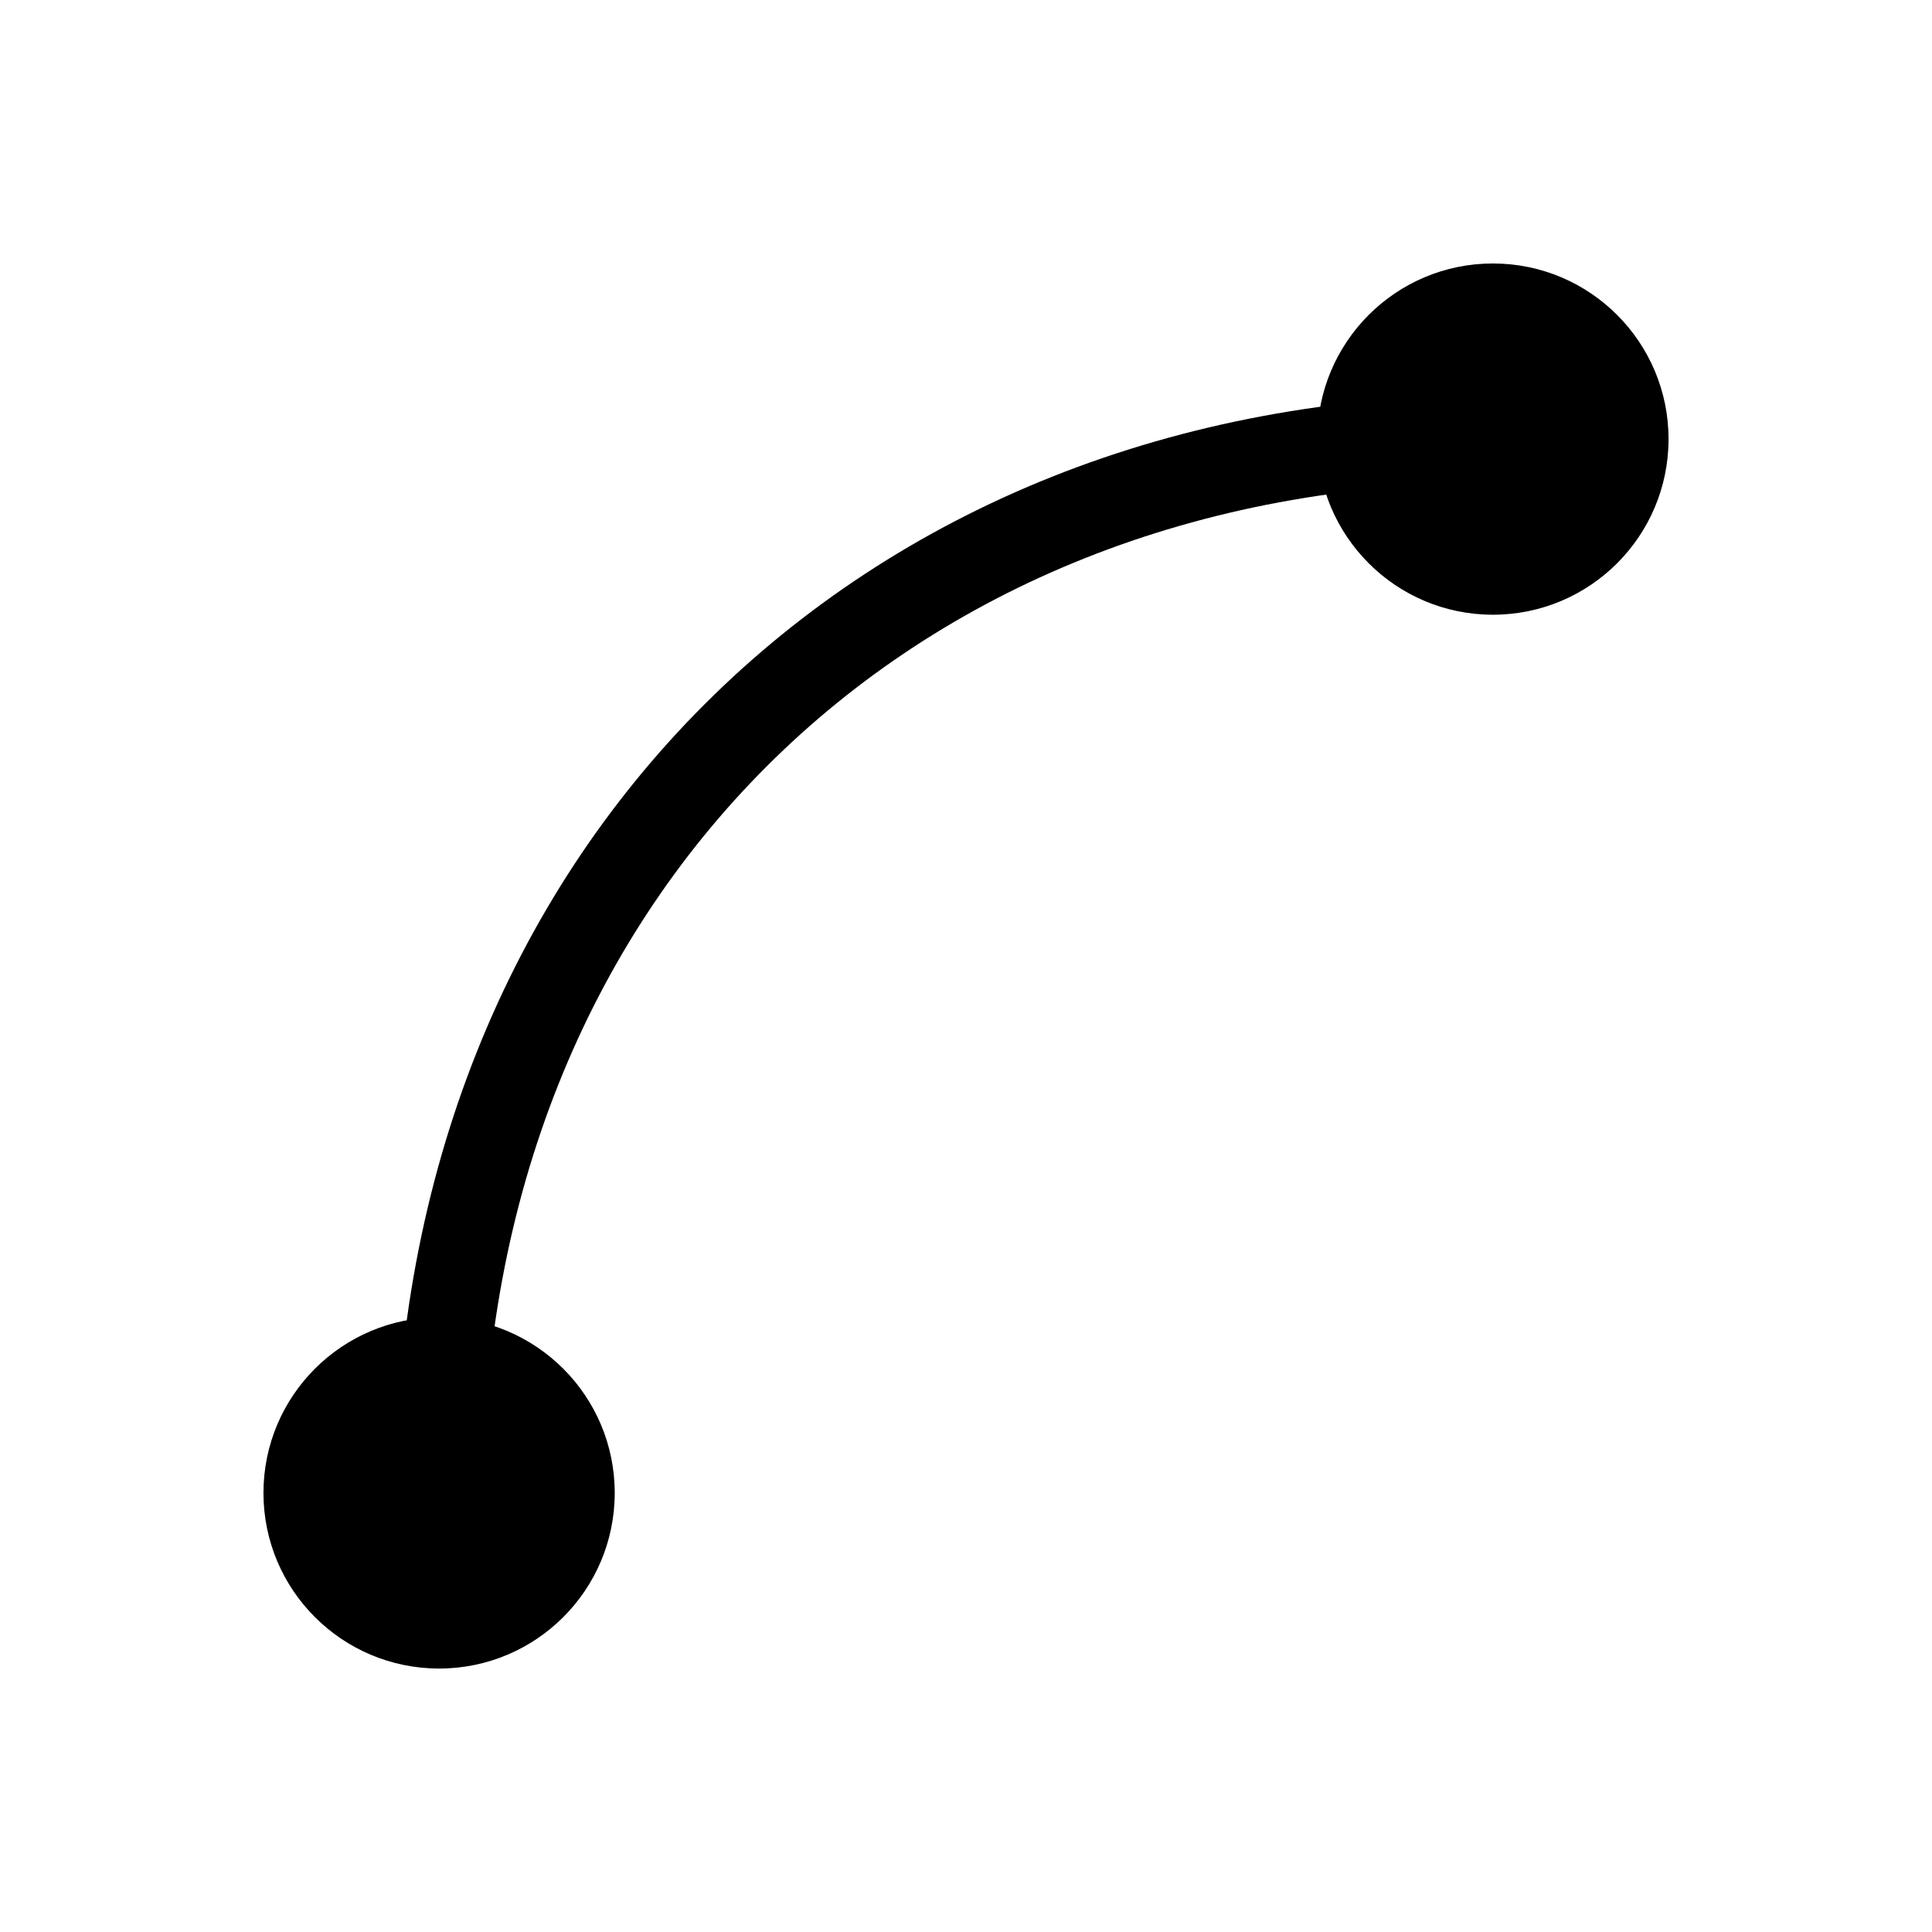
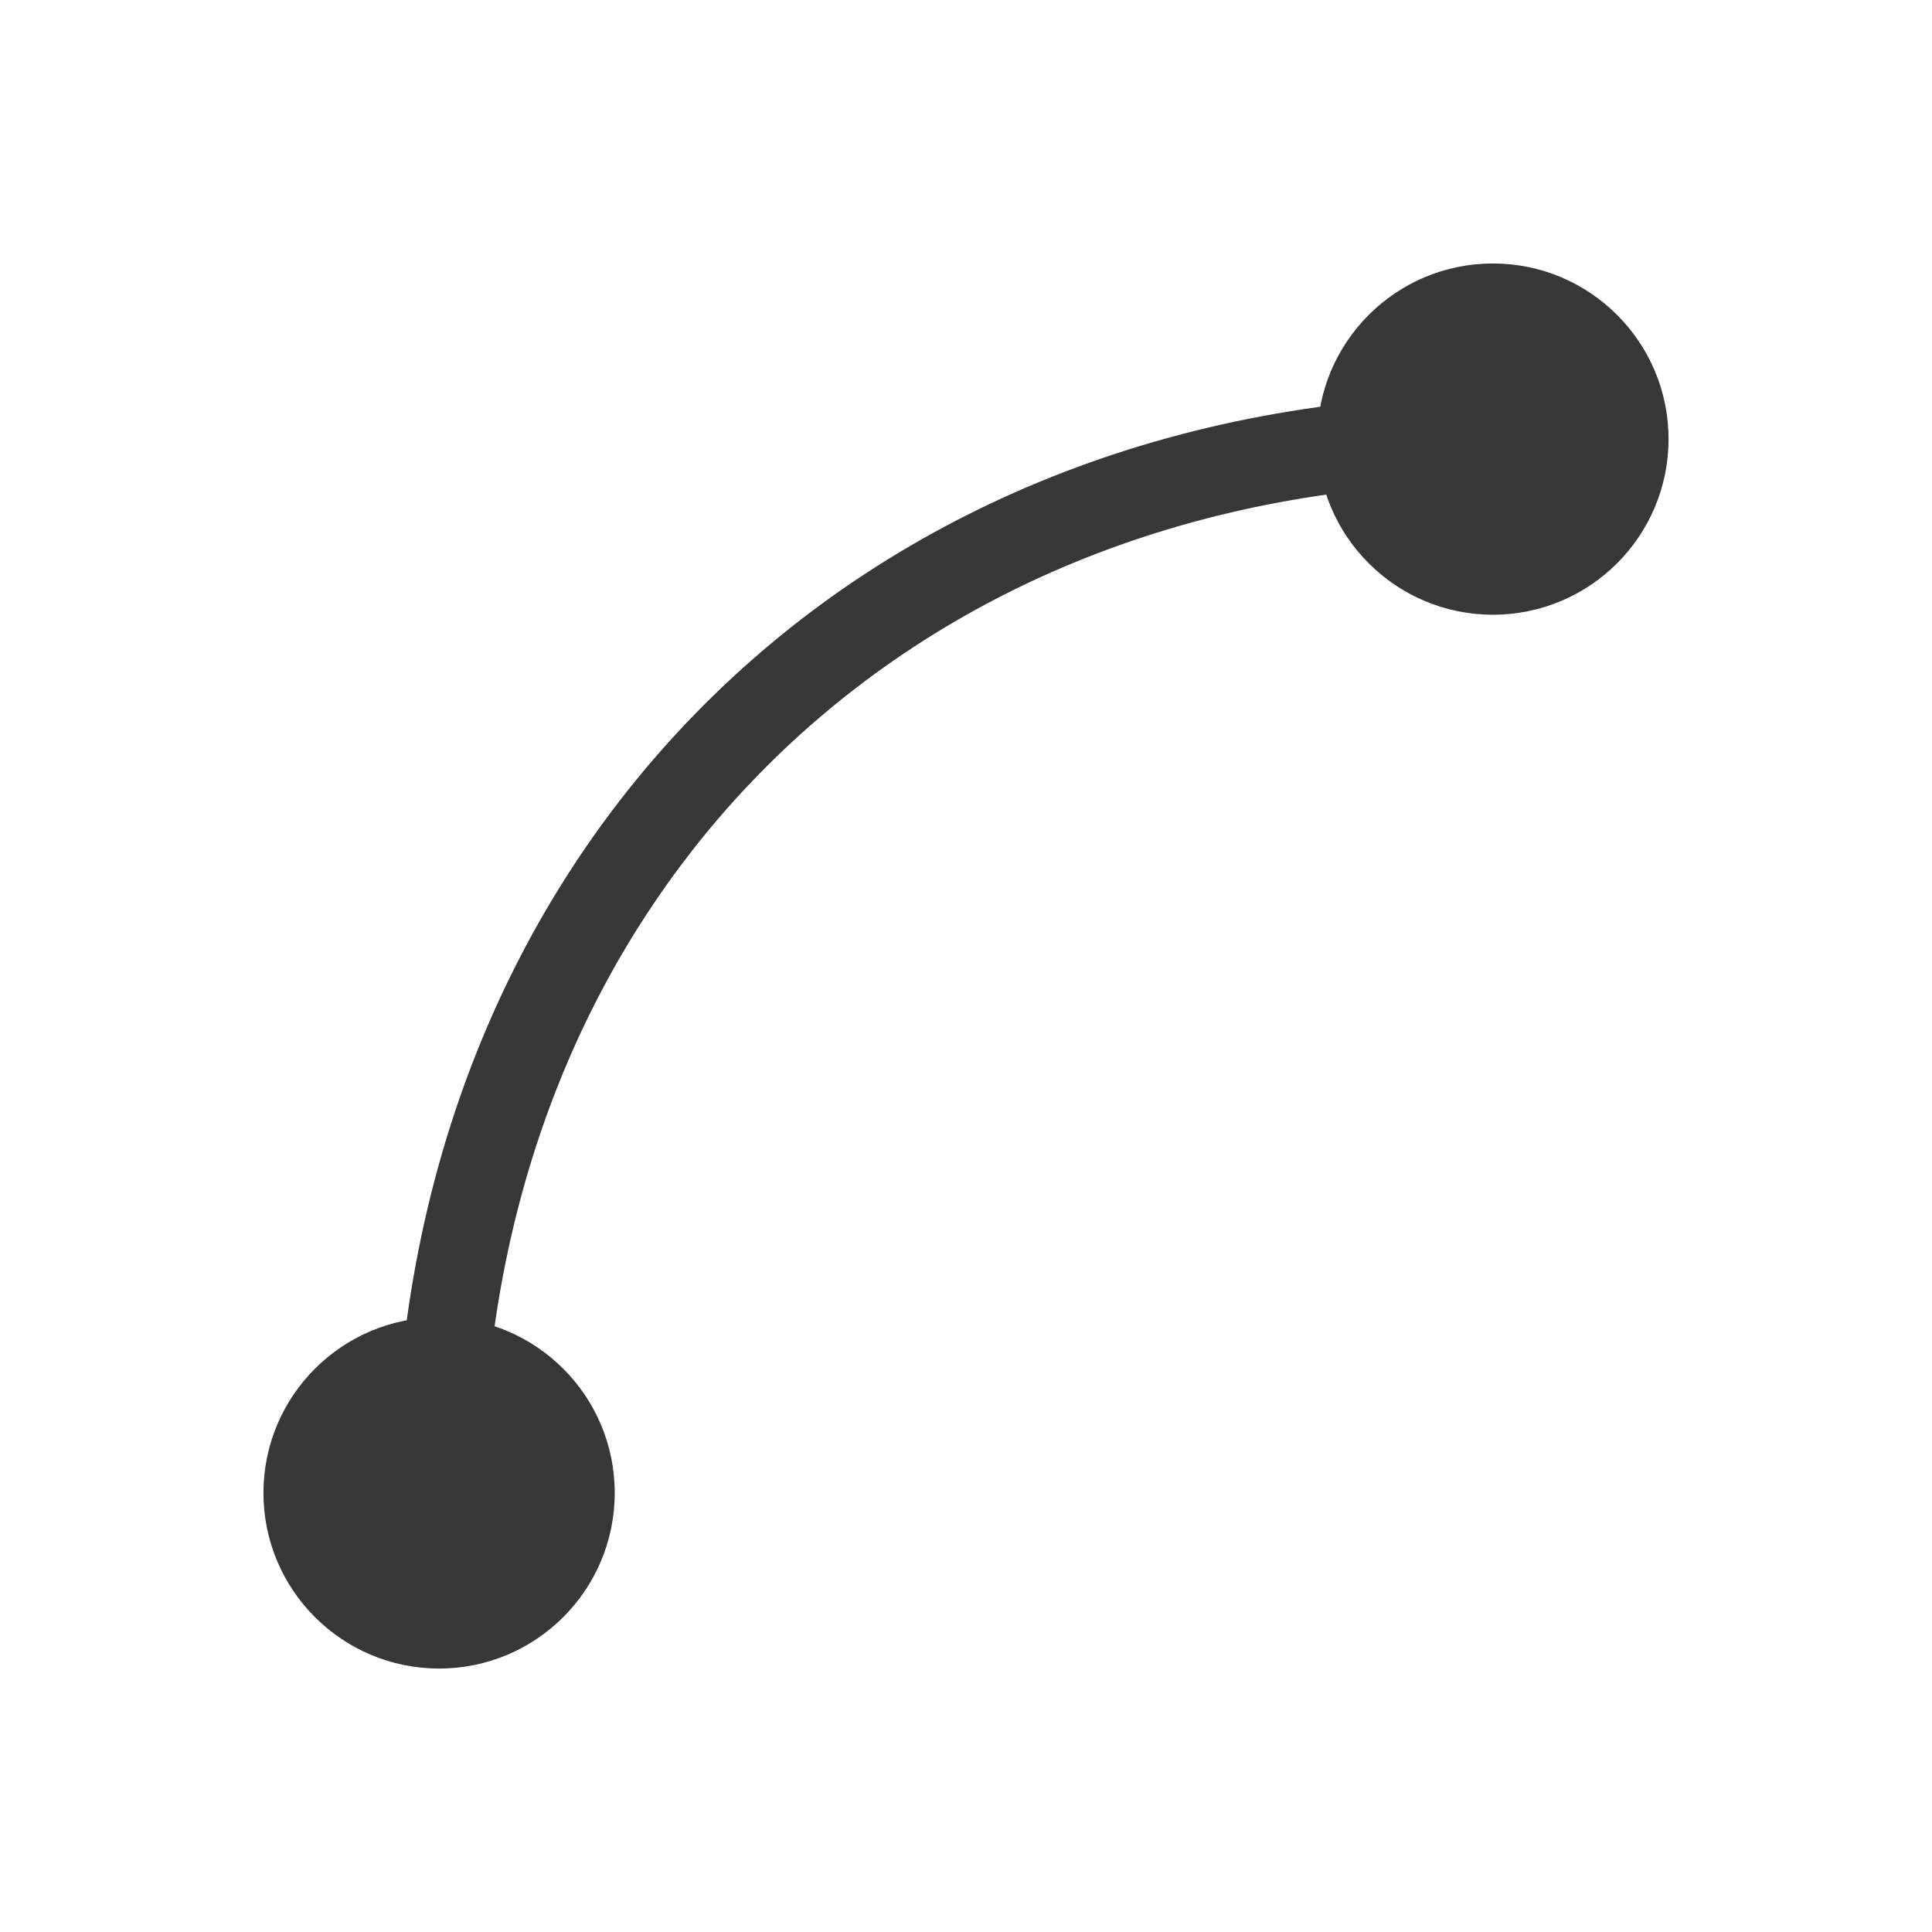
<svg xmlns="http://www.w3.org/2000/svg" xmlns:xlink="http://www.w3.org/1999/xlink" version="1.1" width="22" height="22" id="svg6190">
  <defs id="defs6194">
    <linearGradient x1="169.275" y1="7.633" x2="169" y2="22.362" id="linearGradient10736" xlink:href="#linearGradient6935" gradientUnits="userSpaceOnUse" gradientTransform="matrix(0.9351301,-0.9351301,0.9351301,0.9351301,48.84188,196.8352)" />
    <linearGradient id="linearGradient6935">
      <stop id="stop6937" style="stop-color:#666666;stop-opacity:1" offset="0" />
      <stop id="stop6939" style="stop-color:#1a1a1a;stop-opacity:1" offset="1" />
    </linearGradient>
    <linearGradient x1="169.275" y1="7.633" x2="169" y2="22.362" id="linearGradient6229" xlink:href="#linearGradient6935" gradientUnits="userSpaceOnUse" gradientTransform="matrix(0.9351301,-0.9351301,0.9351301,0.9351301,48.84188,196.8352)" />
    <linearGradient x1="169.275" y1="7.633" x2="169" y2="22.362" id="linearGradient8068" xlink:href="#linearGradient5536" gradientUnits="userSpaceOnUse" />
    <linearGradient id="linearGradient5536">
      <stop id="stop5538" style="stop-color:#e6e6e6;stop-opacity:1" offset="0" />
      <stop id="stop5540" style="stop-color:#aaaaaa;stop-opacity:1" offset="1" />
    </linearGradient>
    <linearGradient x1="169.275" y1="7.633" x2="169" y2="22.362" id="linearGradient8064" xlink:href="#linearGradient5536" gradientUnits="userSpaceOnUse" />
    <linearGradient id="linearGradient6294">
      <stop id="stop6296" style="stop-color:#e6e6e6;stop-opacity:1" offset="0" />
      <stop id="stop6298" style="stop-color:#aaaaaa;stop-opacity:1" offset="1" />
    </linearGradient>
    <linearGradient x1="169.275" y1="7.633" x2="169" y2="22.362" id="linearGradient8066" xlink:href="#linearGradient5536" gradientUnits="userSpaceOnUse" />
    <linearGradient id="linearGradient6301">
      <stop id="stop6303" style="stop-color:#e6e6e6;stop-opacity:1" offset="0" />
      <stop id="stop6305" style="stop-color:#aaaaaa;stop-opacity:1" offset="1" />
    </linearGradient>
    <linearGradient x1="169.275" y1="7.633" x2="169" y2="22.362" id="linearGradient6317" xlink:href="#linearGradient5536" gradientUnits="userSpaceOnUse" />
    <linearGradient xlink:href="#linearGradient6935-4" id="linearGradient10465" gradientUnits="userSpaceOnUse" gradientTransform="matrix(1.28659,0,0,1.28659,2.631367,-1434.252)" x1="163.039" y1="1276.613" x2="178.208" y2="1290.18" />
    <linearGradient id="linearGradient6935-4">
      <stop style="stop-color:#666666;stop-opacity:1" offset="0" id="stop6937-9" />
      <stop style="stop-color:#1a1a1a;stop-opacity:1" offset="1" id="stop6939-2" />
    </linearGradient>
    <linearGradient id="linearGradient5536-1">
      <stop style="stop-color:#e6e6e6;stop-opacity:1;" offset="0" id="stop5538-8" />
      <stop style="stop-color:#aaaaaa;stop-opacity:1;" offset="1" id="stop5540-8" />
    </linearGradient>
    <linearGradient xlink:href="#linearGradient6935-0" id="linearGradient10439" gradientUnits="userSpaceOnUse" gradientTransform="matrix(1.28659,0,0,1.28659,2.631367,-1434.252)" x1="162.307" y1="1300.13" x2="174.531" y2="1312.568" />
    <linearGradient id="linearGradient6935-0">
      <stop style="stop-color:#666666;stop-opacity:1" offset="0" id="stop6937-2" />
      <stop style="stop-color:#1a1a1a;stop-opacity:1" offset="1" id="stop6939-23" />
    </linearGradient>
    <linearGradient id="linearGradient5536-4">
      <stop style="stop-color:#e6e6e6;stop-opacity:1;" offset="0" id="stop5538-2" />
      <stop style="stop-color:#aaaaaa;stop-opacity:1;" offset="1" id="stop5540-7" />
    </linearGradient>
    <linearGradient xlink:href="#linearGradient6935-3" id="linearGradient10574" gradientUnits="userSpaceOnUse" gradientTransform="matrix(1.28659,0,0,1.28659,-70.14917,-1405.304)" x1="219.036" y1="1300.413" x2="234.081" y2="1315.457" />
    <linearGradient id="linearGradient6935-3">
      <stop style="stop-color:#666666;stop-opacity:1" offset="0" id="stop6937-6" />
      <stop style="stop-color:#1a1a1a;stop-opacity:1" offset="1" id="stop6939-6" />
    </linearGradient>
    <linearGradient xlink:href="#linearGradient5536-7" id="linearGradient8078" gradientUnits="userSpaceOnUse" gradientTransform="matrix(1.28659,0,0,1.28659,-758.5512,-397.3041)" x1="219.036" y1="1300.413" x2="234.081" y2="1315.457" />
    <linearGradient id="linearGradient5536-7">
      <stop style="stop-color:#e6e6e6;stop-opacity:1;" offset="0" id="stop5538-4" />
      <stop style="stop-color:#aaaaaa;stop-opacity:1;" offset="1" id="stop5540-3" />
    </linearGradient>
    <linearGradient xlink:href="#linearGradient6935-1" id="linearGradient10570" gradientUnits="userSpaceOnUse" gradientTransform="matrix(1.516824,0,0,1.461653,46.66417,-3.166096)" x1="110.58" y1="209.988" x2="121.607" y2="221.469" />
    <linearGradient id="linearGradient6935-1">
      <stop style="stop-color:#666666;stop-opacity:1" offset="0" id="stop6937-1" />
      <stop style="stop-color:#1a1a1a;stop-opacity:1" offset="1" id="stop6939-60" />
    </linearGradient>
    <linearGradient xlink:href="#linearGradient5536-9" id="linearGradient8080" gradientUnits="userSpaceOnUse" gradientTransform="matrix(1.516824,0,0,1.461653,-641.7378,1004.834)" x1="110.58" y1="209.988" x2="121.607" y2="221.469" />
    <linearGradient id="linearGradient5536-9">
      <stop style="stop-color:#e6e6e6;stop-opacity:1;" offset="0" id="stop5538-1" />
      <stop style="stop-color:#aaaaaa;stop-opacity:1;" offset="1" id="stop5540-84" />
    </linearGradient>
    <linearGradient id="linearGradient6935-47">
      <stop style="stop-color:#666666;stop-opacity:1" offset="0" id="stop6937-67" />
      <stop style="stop-color:#1a1a1a;stop-opacity:1" offset="1" id="stop6939-28" />
    </linearGradient>
    <linearGradient xlink:href="#linearGradient5536-0" id="linearGradient8120" gradientUnits="userSpaceOnUse" gradientTransform="matrix(1.286591,0,0,1.286591,-685.7707,-426.2524)" x1="164.418" y1="1376.901" x2="177.871" y2="1389.364" />
    <linearGradient id="linearGradient5536-0">
      <stop style="stop-color:#e6e6e6;stop-opacity:1;" offset="0" id="stop5538-5" />
      <stop style="stop-color:#aaaaaa;stop-opacity:1;" offset="1" id="stop5540-88" />
    </linearGradient>
    <linearGradient id="linearGradient6935-5">
      <stop style="stop-color:#666666;stop-opacity:1" offset="0" id="stop6937-21" />
      <stop style="stop-color:#1a1a1a;stop-opacity:1" offset="1" id="stop6939-8" />
    </linearGradient>
    <linearGradient xlink:href="#linearGradient5536-75" id="linearGradient8074" gradientUnits="userSpaceOnUse" gradientTransform="matrix(1.286591,0,0,1.286591,-758.5512,-359.6713)" x1="218.411" y1="1352.733" x2="234.384" y2="1366.968" />
    <linearGradient id="linearGradient5536-75">
      <stop style="stop-color:#e6e6e6;stop-opacity:1;" offset="0" id="stop5538-7" />
      <stop style="stop-color:#aaaaaa;stop-opacity:1;" offset="1" id="stop5540-0" />
    </linearGradient>
    <linearGradient id="linearGradient6935-15">
      <stop style="stop-color:#666666;stop-opacity:1" offset="0" id="stop6937-97" />
      <stop style="stop-color:#1a1a1a;stop-opacity:1" offset="1" id="stop6939-9" />
    </linearGradient>
    <linearGradient xlink:href="#linearGradient5536-00" id="linearGradient8076" gradientUnits="userSpaceOnUse" gradientTransform="matrix(1.28659,0,0,1.28659,-758.5512,-359.6713)" x1="218.478" y1="1381.176" x2="233.411" y2="1394.793" />
    <linearGradient id="linearGradient5536-00">
      <stop style="stop-color:#e6e6e6;stop-opacity:1;" offset="0" id="stop5538-51" />
      <stop style="stop-color:#aaaaaa;stop-opacity:1;" offset="1" id="stop5540-9" />
    </linearGradient>
    <linearGradient id="linearGradient6935-7">
      <stop style="stop-color:#666666;stop-opacity:1" offset="0" id="stop6937-16" />
      <stop style="stop-color:#1a1a1a;stop-opacity:1" offset="1" id="stop6939-3" />
    </linearGradient>
    <linearGradient id="linearGradient5536-94">
      <stop style="stop-color:#e6e6e6;stop-opacity:1;" offset="0" id="stop5538-0" />
      <stop style="stop-color:#aaaaaa;stop-opacity:1;" offset="1" id="stop5540-34" />
    </linearGradient>
    <linearGradient id="linearGradient6935-2">
      <stop style="stop-color:#666666;stop-opacity:1" offset="0" id="stop6937-8" />
      <stop style="stop-color:#1a1a1a;stop-opacity:1" offset="1" id="stop6939-21" />
    </linearGradient>
    <linearGradient xlink:href="#linearGradient5536-6" id="linearGradient8132" gradientUnits="userSpaceOnUse" gradientTransform="matrix(1.28659,0,0,1.28659,-685.7707,-426.2524)" x1="164.522" y1="1482.442" x2="173.591" y2="1491.817" />
    <linearGradient id="linearGradient5536-6">
      <stop style="stop-color:#e6e6e6;stop-opacity:1;" offset="0" id="stop5538-54" />
      <stop style="stop-color:#aaaaaa;stop-opacity:1;" offset="1" id="stop5540-6" />
    </linearGradient>
    <linearGradient id="linearGradient6935-21">
      <stop style="stop-color:#666666;stop-opacity:1" offset="0" id="stop6937-4" />
      <stop style="stop-color:#1a1a1a;stop-opacity:1" offset="1" id="stop6939-4" />
    </linearGradient>
    <linearGradient id="linearGradient5536-49">
      <stop style="stop-color:#e6e6e6;stop-opacity:1;" offset="0" id="stop5538-3" />
      <stop style="stop-color:#aaaaaa;stop-opacity:1;" offset="1" id="stop5540-2" />
    </linearGradient>
    <linearGradient id="linearGradient5536-06">
      <stop style="stop-color:#e6e6e6;stop-opacity:1;" offset="0" id="stop5538-26" />
      <stop style="stop-color:#aaaaaa;stop-opacity:1;" offset="1" id="stop5540-74" />
    </linearGradient>
    <linearGradient id="linearGradient6327">
      <stop style="stop-color:#e6e6e6;stop-opacity:1;" offset="0" id="stop6329" />
      <stop style="stop-color:#aaaaaa;stop-opacity:1;" offset="1" id="stop6331" />
    </linearGradient>
    <linearGradient id="linearGradient6935-50">
      <stop style="stop-color:#666666;stop-opacity:1" offset="0" id="stop6937-0" />
      <stop style="stop-color:#1a1a1a;stop-opacity:1" offset="1" id="stop6939-0" />
    </linearGradient>
    <linearGradient xlink:href="#linearGradient5536-16" id="linearGradient8089" gradientUnits="userSpaceOnUse" gradientTransform="matrix(1.28659,0,0,1.28659,-758.5512,-368.7689)" x1="219.302" y1="1486.967" x2="234.081" y2="1501.993" />
    <linearGradient id="linearGradient5536-16">
      <stop style="stop-color:#e6e6e6;stop-opacity:1;" offset="0" id="stop5538-24" />
      <stop style="stop-color:#aaaaaa;stop-opacity:1;" offset="1" id="stop5540-1" />
    </linearGradient>
    <linearGradient id="linearGradient6935-55">
      <stop style="stop-color:#666666;stop-opacity:1" offset="0" id="stop6937-5" />
      <stop style="stop-color:#1a1a1a;stop-opacity:1" offset="1" id="stop6939-81" />
    </linearGradient>
    <linearGradient xlink:href="#linearGradient5536-04" id="linearGradient8102" gradientUnits="userSpaceOnUse" gradientTransform="matrix(1.28659,0,0,1.28659,-758.5512,-368.7689)" x1="219.661" y1="1511.98" x2="233.474" y2="1526.105" />
    <linearGradient id="linearGradient5536-04">
      <stop style="stop-color:#e6e6e6;stop-opacity:1;" offset="0" id="stop5538-74" />
      <stop style="stop-color:#aaaaaa;stop-opacity:1;" offset="1" id="stop5540-5" />
    </linearGradient>
    <linearGradient y2="1526.105" x2="233.474" y1="1511.98" x1="219.661" gradientTransform="matrix(1.28659,0,0,1.28659,-758.5512,-368.7689)" gradientUnits="userSpaceOnUse" id="linearGradient6797" xlink:href="#linearGradient5536-04" />
    <linearGradient id="linearGradient6935-6">
      <stop style="stop-color:#666666;stop-opacity:1" offset="0" id="stop6937-57" />
      <stop style="stop-color:#1a1a1a;stop-opacity:1" offset="1" id="stop6939-03" />
    </linearGradient>
    <linearGradient id="linearGradient5536-45">
      <stop style="stop-color:#e6e6e6;stop-opacity:1;" offset="0" id="stop5538-6" />
      <stop style="stop-color:#aaaaaa;stop-opacity:1;" offset="1" id="stop5540-4" />
    </linearGradient>
    <linearGradient id="linearGradient6935-41">
      <stop style="stop-color:#666666;stop-opacity:1" offset="0" id="stop6937-88" />
      <stop style="stop-color:#1a1a1a;stop-opacity:1" offset="1" id="stop6939-5" />
    </linearGradient>
    <linearGradient xlink:href="#linearGradient5536-048" id="linearGradient8070" gradientUnits="userSpaceOnUse" gradientTransform="matrix(1.28659,0,0,1.28659,-745.1559,1039.54)" x1="207.531" y1="497.062" x2="223.331" y2="511.406" />
    <linearGradient id="linearGradient5536-048">
      <stop style="stop-color:#e6e6e6;stop-opacity:1;" offset="0" id="stop5538-14" />
      <stop style="stop-color:#aaaaaa;stop-opacity:1;" offset="1" id="stop5540-71" />
    </linearGradient>
    <linearGradient id="linearGradient6935-8">
      <stop style="stop-color:#666666;stop-opacity:1" offset="0" id="stop6937-54" />
      <stop style="stop-color:#1a1a1a;stop-opacity:1" offset="1" id="stop6939-66" />
    </linearGradient>
    <linearGradient xlink:href="#linearGradient5536-18" id="linearGradient8134" gradientUnits="userSpaceOnUse" gradientTransform="matrix(1.28659,0,0,1.28659,-745.5878,1039.54)" x1="213.305" y1="528.903" x2="218.048" y2="533.646" />
    <linearGradient id="linearGradient5536-18">
      <stop style="stop-color:#e6e6e6;stop-opacity:1;" offset="0" id="stop5538-46" />
      <stop style="stop-color:#aaaaaa;stop-opacity:1;" offset="1" id="stop5540-70" />
    </linearGradient>
    <linearGradient id="linearGradient8666">
      <stop style="stop-color:#4d4d4d;stop-opacity:1" offset="0" id="stop8668" />
      <stop style="stop-color:#f2f2f2;stop-opacity:1" offset="1" id="stop8670" />
    </linearGradient>
    <linearGradient id="linearGradient8666-1">
      <stop style="stop-color:#4d4d4d;stop-opacity:1" offset="0" id="stop8668-6" />
      <stop style="stop-color:#f2f2f2;stop-opacity:1" offset="1" id="stop8670-2" />
    </linearGradient>
    <linearGradient id="linearGradient6935-60">
      <stop style="stop-color:#666666;stop-opacity:1" offset="0" id="stop6937-7" />
      <stop style="stop-color:#1a1a1a;stop-opacity:1" offset="1" id="stop6939-55" />
    </linearGradient>
    <linearGradient xlink:href="#linearGradient5536-46" id="linearGradient8072" gradientUnits="userSpaceOnUse" gradientTransform="matrix(1.28659,0,0,1.28659,-685.7707,-426.2524)" x1="162.401" y1="1715.821" x2="177.309" y2="1731.112" />
    <linearGradient id="linearGradient5536-46">
      <stop style="stop-color:#e6e6e6;stop-opacity:1;" offset="0" id="stop5538-543" />
      <stop style="stop-color:#aaaaaa;stop-opacity:1;" offset="1" id="stop5540-80" />
    </linearGradient>
    <linearGradient id="linearGradient6935-8-2">
      <stop style="stop-color:#666666;stop-opacity:1" offset="0" id="stop6937-6-9" />
      <stop style="stop-color:#1a1a1a;stop-opacity:1" offset="1" id="stop6939-9-4" />
    </linearGradient>
    <linearGradient y2="623.306" x2="143.471" y1="616.297" x1="133.476" gradientUnits="userSpaceOnUse" id="linearGradient7256" xlink:href="#linearGradient5536-6-1" />
    <linearGradient id="linearGradient5536-6-1">
      <stop style="stop-color:#e6e6e6;stop-opacity:1;" offset="0" id="stop5538-6-0" />
      <stop style="stop-color:#aaaaaa;stop-opacity:1;" offset="1" id="stop5540-2-4" />
    </linearGradient>
    <linearGradient id="linearGradient8033">
      <stop style="stop-color:#e6e6e6;stop-opacity:1;" offset="0" id="stop8035" />
      <stop style="stop-color:#aaaaaa;stop-opacity:1;" offset="1" id="stop8037" />
    </linearGradient>
    <linearGradient id="linearGradient8040">
      <stop style="stop-color:#e6e6e6;stop-opacity:1;" offset="0" id="stop8042" />
      <stop style="stop-color:#aaaaaa;stop-opacity:1;" offset="1" id="stop8044" />
    </linearGradient>
    <linearGradient id="linearGradient8047">
      <stop style="stop-color:#e6e6e6;stop-opacity:1;" offset="0" id="stop8049" />
      <stop style="stop-color:#aaaaaa;stop-opacity:1;" offset="1" id="stop8051" />
    </linearGradient>
    <linearGradient id="linearGradient8054">
      <stop style="stop-color:#e6e6e6;stop-opacity:1;" offset="0" id="stop8056" />
      <stop style="stop-color:#aaaaaa;stop-opacity:1;" offset="1" id="stop8058" />
    </linearGradient>
    <linearGradient id="linearGradient8061">
      <stop style="stop-color:#e6e6e6;stop-opacity:1;" offset="0" id="stop8063" />
      <stop style="stop-color:#aaaaaa;stop-opacity:1;" offset="1" id="stop8065" />
    </linearGradient>
    <linearGradient id="linearGradient8068-6">
      <stop style="stop-color:#e6e6e6;stop-opacity:1;" offset="0" id="stop8070" />
      <stop style="stop-color:#aaaaaa;stop-opacity:1;" offset="1" id="stop8072" />
    </linearGradient>
    <linearGradient id="linearGradient8075">
      <stop style="stop-color:#e6e6e6;stop-opacity:1;" offset="0" id="stop8077" />
      <stop style="stop-color:#aaaaaa;stop-opacity:1;" offset="1" id="stop8079" />
    </linearGradient>
    <linearGradient id="linearGradient8082">
      <stop style="stop-color:#e6e6e6;stop-opacity:1;" offset="0" id="stop8084" />
      <stop style="stop-color:#aaaaaa;stop-opacity:1;" offset="1" id="stop8086" />
    </linearGradient>
    <linearGradient id="linearGradient8089-6">
      <stop style="stop-color:#e6e6e6;stop-opacity:1;" offset="0" id="stop8091" />
      <stop style="stop-color:#aaaaaa;stop-opacity:1;" offset="1" id="stop8093" />
    </linearGradient>
    <linearGradient y2="623.306" x2="143.471" y1="616.297" x1="133.476" gradientUnits="userSpaceOnUse" id="linearGradient8117" xlink:href="#linearGradient5536-6-1" />
    <linearGradient id="linearGradient6935-05">
      <stop style="stop-color:#666666;stop-opacity:1" offset="0" id="stop6937-00" />
      <stop style="stop-color:#1a1a1a;stop-opacity:1" offset="1" id="stop6939-1" />
    </linearGradient>
    <linearGradient xlink:href="#linearGradient5536-67" id="linearGradient8128" gradientUnits="userSpaceOnUse" gradientTransform="matrix(0.8450207,0,0,0.8450207,-545.5726,1321.472)" x1="85.381" y1="627.678" x2="101.473" y2="643.771" />
    <linearGradient id="linearGradient5536-67">
      <stop style="stop-color:#e6e6e6;stop-opacity:1;" offset="0" id="stop5538-29" />
      <stop style="stop-color:#aaaaaa;stop-opacity:1;" offset="1" id="stop5540-66" />
    </linearGradient>
    <linearGradient id="linearGradient6935-66">
      <stop style="stop-color:#666666;stop-opacity:1" offset="0" id="stop6937-41" />
      <stop style="stop-color:#1a1a1a;stop-opacity:1" offset="1" id="stop6939-30" />
    </linearGradient>
    <linearGradient xlink:href="#linearGradient5536-14" id="linearGradient8082-9" gradientUnits="userSpaceOnUse" gradientTransform="matrix(1.286591,0,0,1.286591,-685.7707,-428.9817)" x1="162.179" y1="1798.113" x2="177.125" y2="1813.06" />
    <linearGradient id="linearGradient5536-14">
      <stop style="stop-color:#e6e6e6;stop-opacity:1;" offset="0" id="stop5538-59" />
      <stop style="stop-color:#aaaaaa;stop-opacity:1;" offset="1" id="stop5540-69" />
    </linearGradient>
    <linearGradient id="linearGradient6935-82">
      <stop style="stop-color:#666666;stop-opacity:1" offset="0" id="stop6937-01" />
      <stop style="stop-color:#1a1a1a;stop-opacity:1" offset="1" id="stop6939-667" />
    </linearGradient>
    <linearGradient xlink:href="#linearGradient5536-63" id="linearGradient8085" gradientUnits="userSpaceOnUse" x1="141.209" y1="660.076" x2="153.033" y2="671.9" />
    <linearGradient id="linearGradient5536-63">
      <stop style="stop-color:#e6e6e6;stop-opacity:1;" offset="0" id="stop5538-79" />
      <stop style="stop-color:#aaaaaa;stop-opacity:1;" offset="1" id="stop5540-53" />
    </linearGradient>
    <linearGradient id="linearGradient6935-89">
      <stop style="stop-color:#666666;stop-opacity:1" offset="0" id="stop6937-545" />
      <stop style="stop-color:#1a1a1a;stop-opacity:1" offset="1" id="stop6939-13" />
    </linearGradient>
    <linearGradient id="linearGradient6935-14">
      <stop style="stop-color:#666666;stop-opacity:1" offset="0" id="stop6937-61" />
      <stop style="stop-color:#1a1a1a;stop-opacity:1" offset="1" id="stop6939-39" />
    </linearGradient>
    <linearGradient xlink:href="#linearGradient5536-5" id="linearGradient8122" gradientUnits="userSpaceOnUse" gradientTransform="matrix(1.28659,0,0,1.28659,-685.7707,-426.2524)" x1="165.088" y1="1876.753" x2="178.625" y2="1889.613" />
    <linearGradient id="linearGradient5536-5">
      <stop style="stop-color:#e6e6e6;stop-opacity:1;" offset="0" id="stop5538-9" />
      <stop style="stop-color:#aaaaaa;stop-opacity:1;" offset="1" id="stop5540-81" />
    </linearGradient>
    <linearGradient id="linearGradient6935-65">
      <stop style="stop-color:#666666;stop-opacity:1" offset="0" id="stop6937-015" />
      <stop style="stop-color:#1a1a1a;stop-opacity:1" offset="1" id="stop6939-96" />
    </linearGradient>
    <linearGradient xlink:href="#linearGradient5536-09" id="linearGradient8124" gradientUnits="userSpaceOnUse" gradientTransform="matrix(1.28659,0,0,1.28659,-685.7707,-426.2524)" x1="162.41" y1="1901.972" x2="175.641" y2="1915.098" />
    <linearGradient id="linearGradient5536-09">
      <stop style="stop-color:#e6e6e6;stop-opacity:1;" offset="0" id="stop5538-55" />
      <stop style="stop-color:#aaaaaa;stop-opacity:1;" offset="1" id="stop5540-41" />
    </linearGradient>
    <linearGradient id="linearGradient6935-69">
      <stop style="stop-color:#666666;stop-opacity:1" offset="0" id="stop6937-22" />
      <stop style="stop-color:#1a1a1a;stop-opacity:1" offset="1" id="stop6939-7" />
    </linearGradient>
    <linearGradient id="linearGradient9010">
      <stop style="stop-color:#666666;stop-opacity:1" offset="0" id="stop9012" />
      <stop style="stop-color:#1a1a1a;stop-opacity:1" offset="1" id="stop9014" />
    </linearGradient>
    <linearGradient xlink:href="#linearGradient5536-68" id="linearGradient8108" gradientUnits="userSpaceOnUse" x1="145.261" y1="761.071" x2="153.688" y2="770.124" />
    <linearGradient id="linearGradient5536-68">
      <stop style="stop-color:#e6e6e6;stop-opacity:1;" offset="0" id="stop5538-73" />
      <stop style="stop-color:#aaaaaa;stop-opacity:1;" offset="1" id="stop5540-85" />
    </linearGradient>
    <linearGradient id="linearGradient9095">
      <stop style="stop-color:#e6e6e6;stop-opacity:1;" offset="0" id="stop9097" />
      <stop style="stop-color:#aaaaaa;stop-opacity:1;" offset="1" id="stop9099" />
    </linearGradient>
    <linearGradient id="linearGradient9102">
      <stop style="stop-color:#e6e6e6;stop-opacity:1;" offset="0" id="stop9104" />
      <stop style="stop-color:#aaaaaa;stop-opacity:1;" offset="1" id="stop9106" />
    </linearGradient>
    <linearGradient y2="770.124" x2="153.688" y1="761.071" x1="145.261" gradientUnits="userSpaceOnUse" id="linearGradient9119" xlink:href="#linearGradient5536-68" />
    <linearGradient id="linearGradient6935-9">
      <stop style="stop-color:#666666;stop-opacity:1" offset="0" id="stop6937-84" />
      <stop style="stop-color:#1a1a1a;stop-opacity:1" offset="1" id="stop6939-47" />
    </linearGradient>
    <linearGradient xlink:href="#linearGradient5536-2" id="linearGradient8098" gradientUnits="userSpaceOnUse" gradientTransform="matrix(1.28659,0,0,1.28659,-685.7707,-427.8606)" x1="162.605" y1="1951.825" x2="176.733" y2="1966.365" />
    <linearGradient id="linearGradient5536-2">
      <stop style="stop-color:#e6e6e6;stop-opacity:1;" offset="0" id="stop5538-85" />
      <stop style="stop-color:#aaaaaa;stop-opacity:1;" offset="1" id="stop5540-00" />
    </linearGradient>
    <linearGradient id="linearGradient6935-75">
      <stop style="stop-color:#666666;stop-opacity:1" offset="0" id="stop6937-93" />
      <stop style="stop-color:#1a1a1a;stop-opacity:1" offset="1" id="stop6939-70" />
    </linearGradient>
    <linearGradient xlink:href="#linearGradient5536-93" id="linearGradient8062" gradientUnits="userSpaceOnUse" gradientTransform="matrix(1.28659,0,0,1.28659,-685.7707,-426.2524)" x1="163.156" y1="1976.5" x2="173.594" y2="1989.438" />
    <linearGradient id="linearGradient5536-93">
      <stop style="stop-color:#e6e6e6;stop-opacity:1;" offset="0" id="stop5538-62" />
      <stop style="stop-color:#aaaaaa;stop-opacity:1;" offset="1" id="stop5540-15" />
    </linearGradient>
    <linearGradient id="linearGradient5536-08">
      <stop style="stop-color:#e6e6e6;stop-opacity:1;" offset="0" id="stop5538-92" />
      <stop style="stop-color:#aaaaaa;stop-opacity:1;" offset="1" id="stop5540-82" />
    </linearGradient>
    <linearGradient id="linearGradient6935-7-2">
      <stop style="stop-color:#666666;stop-opacity:1" offset="0" id="stop6937-8-2" />
      <stop style="stop-color:#1a1a1a;stop-opacity:1" offset="1" id="stop6939-0-2" />
    </linearGradient>
    <linearGradient id="linearGradient6935-7-6">
      <stop style="stop-color:#666666;stop-opacity:1" offset="0" id="stop6937-8-0" />
      <stop style="stop-color:#1a1a1a;stop-opacity:1" offset="1" id="stop6939-0-9" />
    </linearGradient>
    <linearGradient xlink:href="#linearGradient5536-08-5" id="linearGradient5680-6" gradientUnits="userSpaceOnUse" gradientTransform="matrix(1.067228,0,0,1.067228,-1970.915,-933.2619)" x1="1848.852" y1="877.472" x2="1863.939" y2="891.856" />
    <linearGradient id="linearGradient5536-08-5">
      <stop style="stop-color:#e6e6e6;stop-opacity:1;" offset="0" id="stop5538-92-8" />
      <stop style="stop-color:#aaaaaa;stop-opacity:1;" offset="1" id="stop5540-82-4" />
    </linearGradient>
    <linearGradient xlink:href="#linearGradient5536-08-1" id="linearGradient5674-3" gradientUnits="userSpaceOnUse" x1="1937.617" y1="2020.777" x2="1951.035" y2="2027.205" gradientTransform="translate(-1935.996,-2018.513)" />
    <linearGradient id="linearGradient5536-08-1">
      <stop style="stop-color:#e6e6e6;stop-opacity:1;" offset="0" id="stop5538-92-86" />
      <stop style="stop-color:#aaaaaa;stop-opacity:1;" offset="1" id="stop5540-82-1" />
    </linearGradient>
    <linearGradient xlink:href="#linearGradient5536-08-8" id="linearGradient5674-3-3" gradientUnits="userSpaceOnUse" x1="1937.617" y1="2020.777" x2="1951.035" y2="2027.205" gradientTransform="translate(-1935.996,-2015.716)" />
    <linearGradient id="linearGradient5536-08-8">
      <stop style="stop-color:#e6e6e6;stop-opacity:1;" offset="0" id="stop5538-92-1" />
      <stop style="stop-color:#aaaaaa;stop-opacity:1;" offset="1" id="stop5540-82-0" />
    </linearGradient>
    <linearGradient id="linearGradient5536-08-5-5-2">
      <stop id="stop5538-92-8-8-6" offset="0" style="stop-color:#e6e6e6;stop-opacity:1;" />
      <stop id="stop5540-82-4-57-7" offset="1" style="stop-color:#aaaaaa;stop-opacity:1;" />
    </linearGradient>
    <linearGradient xlink:href="#linearGradient6935-7-94" id="linearGradient5698-0" gradientUnits="userSpaceOnUse" gradientTransform="matrix(-1,0,0,1,2000.19,-2014.874)" x1="2023.405" y1="2017.817" x2="2005.375" y2="2033.094" />
    <linearGradient id="linearGradient6935-7-94">
      <stop style="stop-color:#666666;stop-opacity:1" offset="0" id="stop6937-8-08" />
      <stop style="stop-color:#1a1a1a;stop-opacity:1" offset="1" id="stop6939-0-84" />
    </linearGradient>
    <linearGradient y2="2033.094" x2="2005.375" y1="2017.817" x1="2023.405" gradientTransform="matrix(-1,0,0,1,2023.375,-2017.469)" gradientUnits="userSpaceOnUse" id="linearGradient3577" xlink:href="#linearGradient6935-7-94" />
  </defs>
  <g id="g6344" transform="translate(0,-1)">
-     <path style="color:#000000;fill:#000000;fill-opacity:1;fill-rule:nonzero;stroke:none;stroke-width:2;marker:none;visibility:visible;display:inline;overflow:visible;enable-background:accumulate" id="path3282" d="m 6,19.455 a 2.5,1.545 0 1 1 -5,0 2.5,1.545 0 1 1 5,0 z" transform="matrix(0.8,0,0,1.294427,2.2,-7.182963)" />
-     <path transform="matrix(0.8,0,0,1.294427,14.2,-19.18296)" d="m 6,19.455 a 2.5,1.545 0 1 1 -5,0 2.5,1.545 0 1 1 5,0 z" id="path3284" style="color:#000000;fill:#000000;fill-opacity:1;fill-rule:nonzero;stroke:none;stroke-width:2;marker:none;visibility:visible;display:inline;overflow:visible;enable-background:accumulate" />
-     <path style="fill:none;stroke:#000000;stroke-width:1px;stroke-linecap:butt;stroke-linejoin:miter;stroke-opacity:1" d="M 5,18 C 5,11 10,6 17,6" id="path3286" />
+     <path style="color:#373737;fill:#373737;fill-opacity:1;fill-rule:nonzero;stroke:none;stroke-width:2;marker:none;visibility:visible;display:inline;overflow:visible;enable-background:accumulate" id="path3282" d="m 6,19.455 a 2.5,1.545 0 1 1 -5,0 2.5,1.545 0 1 1 5,0 z" transform="matrix(0.8,0,0,1.294427,2.2,-7.182963)" />
+     <path transform="matrix(0.8,0,0,1.294427,14.2,-19.18296)" d="m 6,19.455 a 2.5,1.545 0 1 1 -5,0 2.5,1.545 0 1 1 5,0 z" id="path3284" style="color:#373737;fill:#373737;fill-opacity:1;fill-rule:nonzero;stroke:none;stroke-width:2;marker:none;visibility:visible;display:inline;overflow:visible;enable-background:accumulate" />
+     <path style="fill:none;stroke:#373737;stroke-width:1px;stroke-linecap:butt;stroke-linejoin:miter;stroke-opacity:1" d="M 5,18 C 5,11 10,6 17,6" id="path3286" />
  </g>
</svg>
